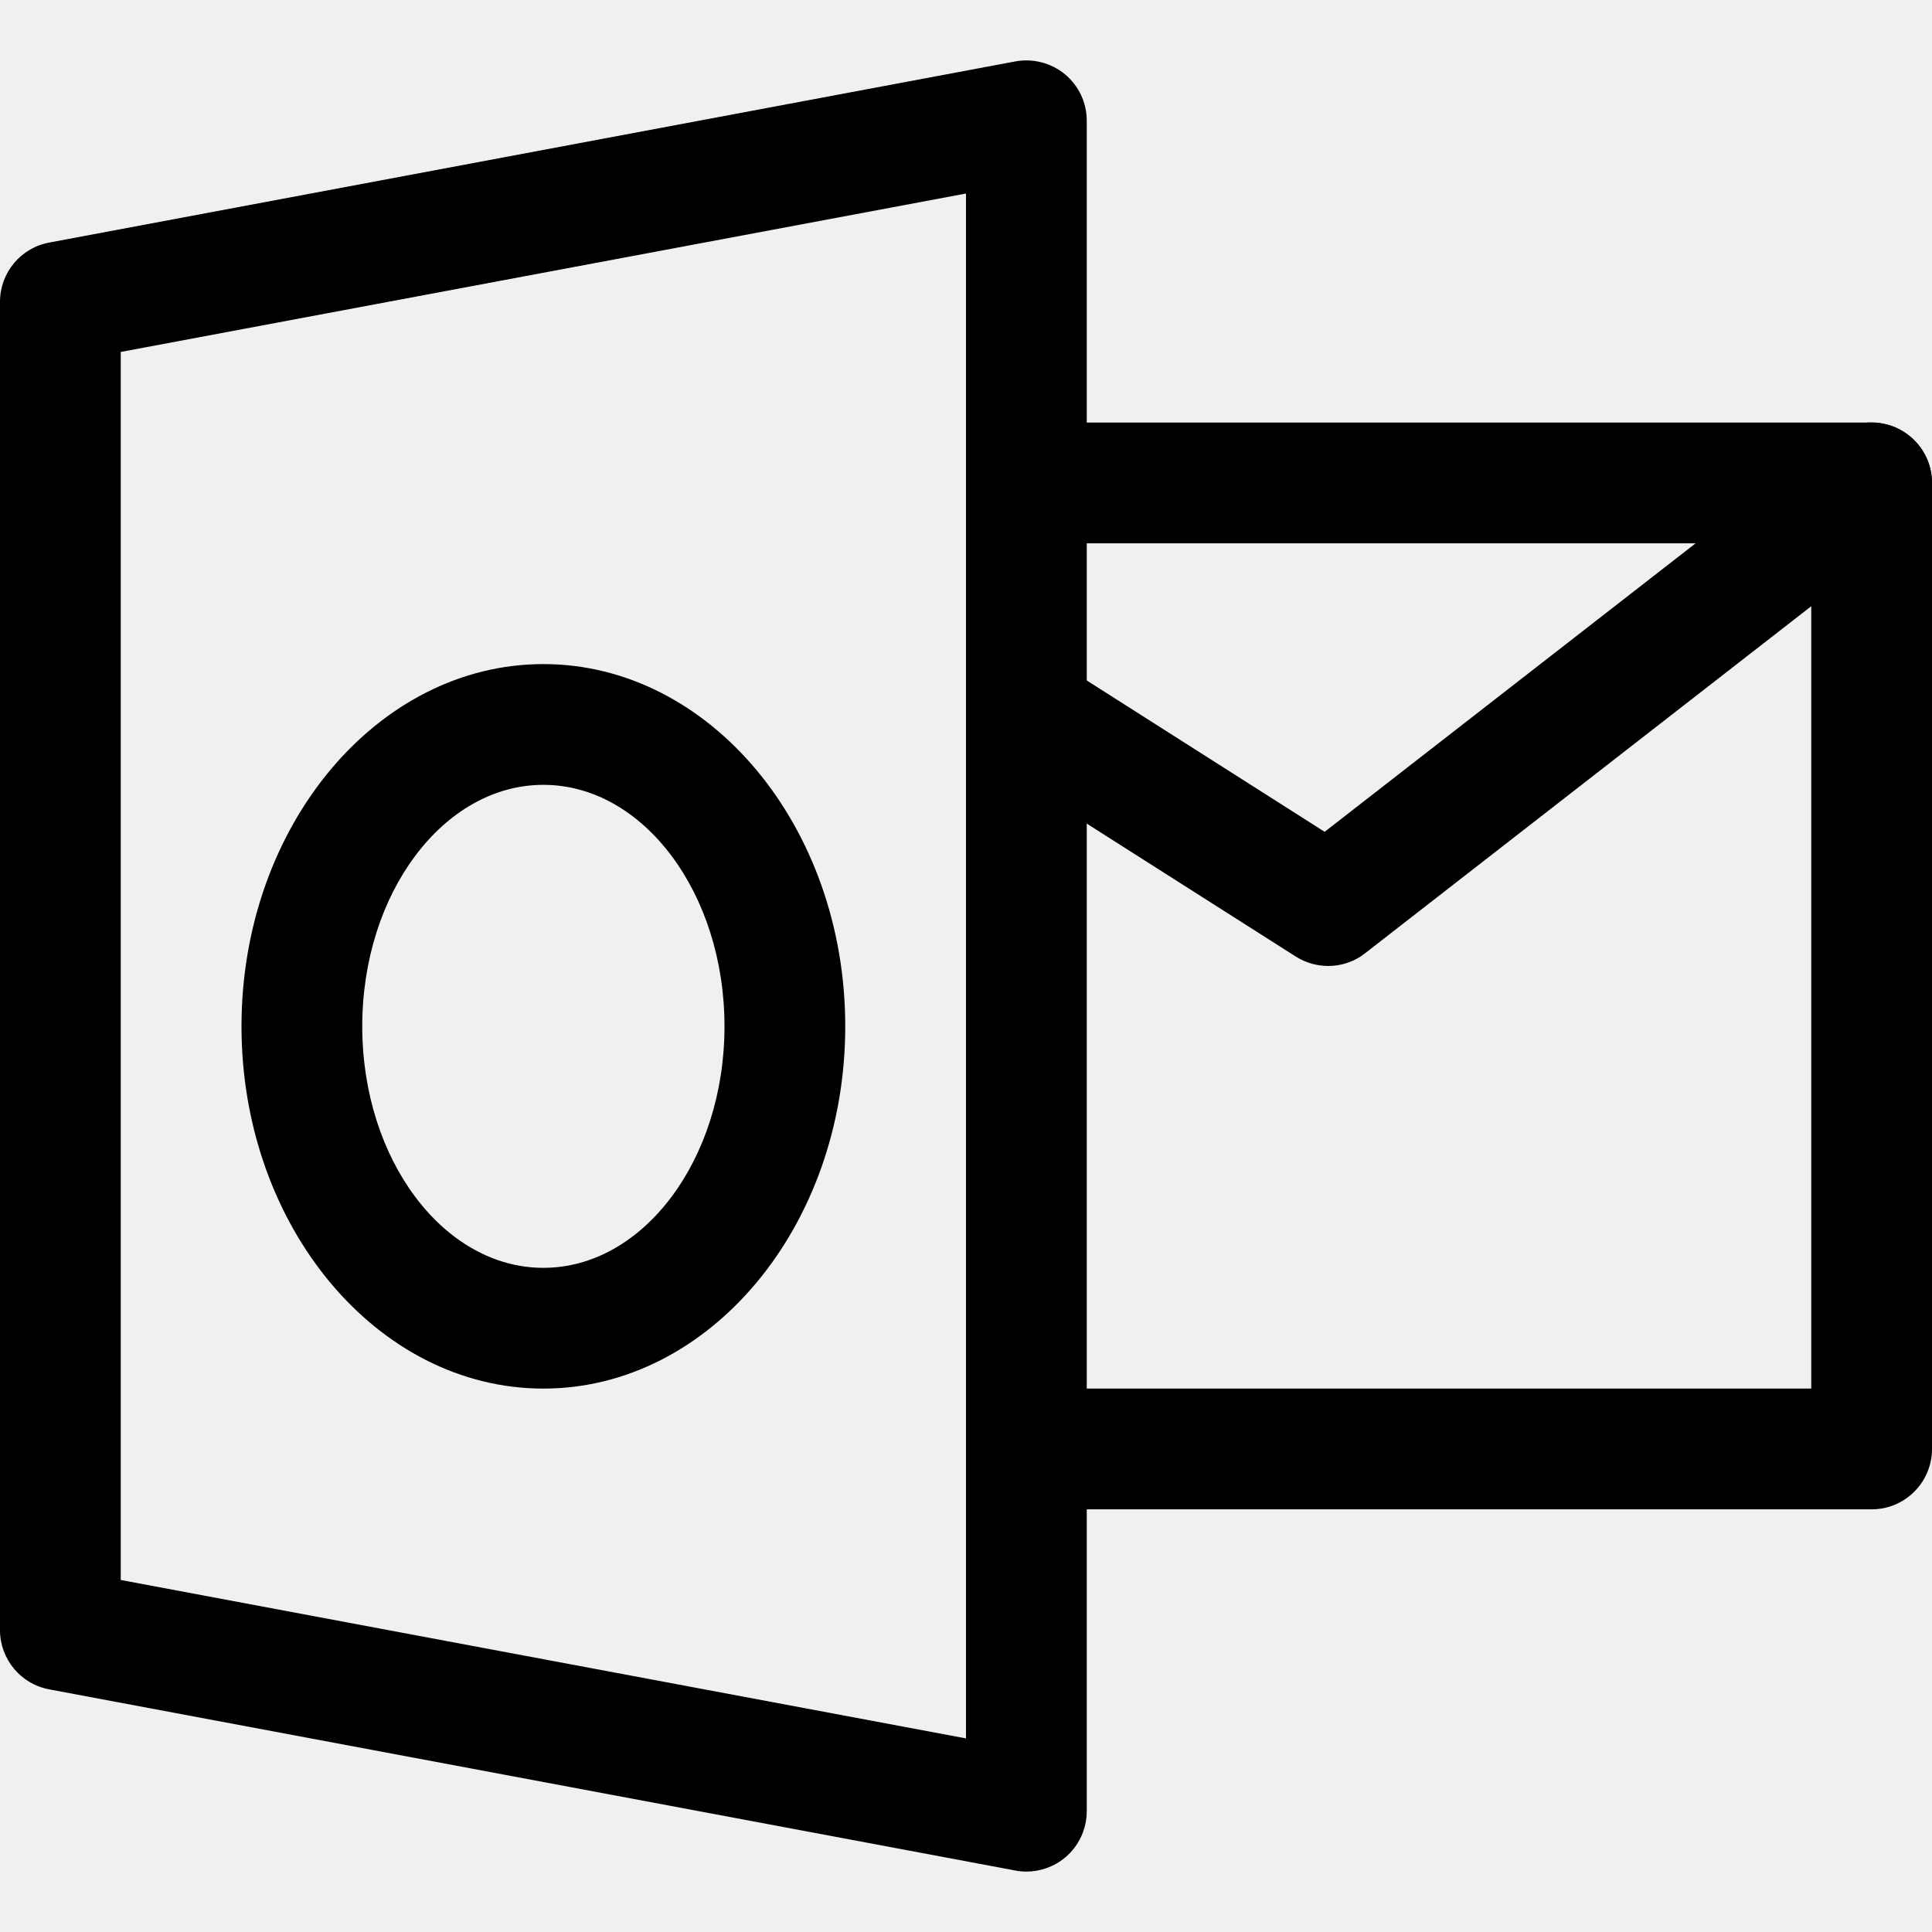
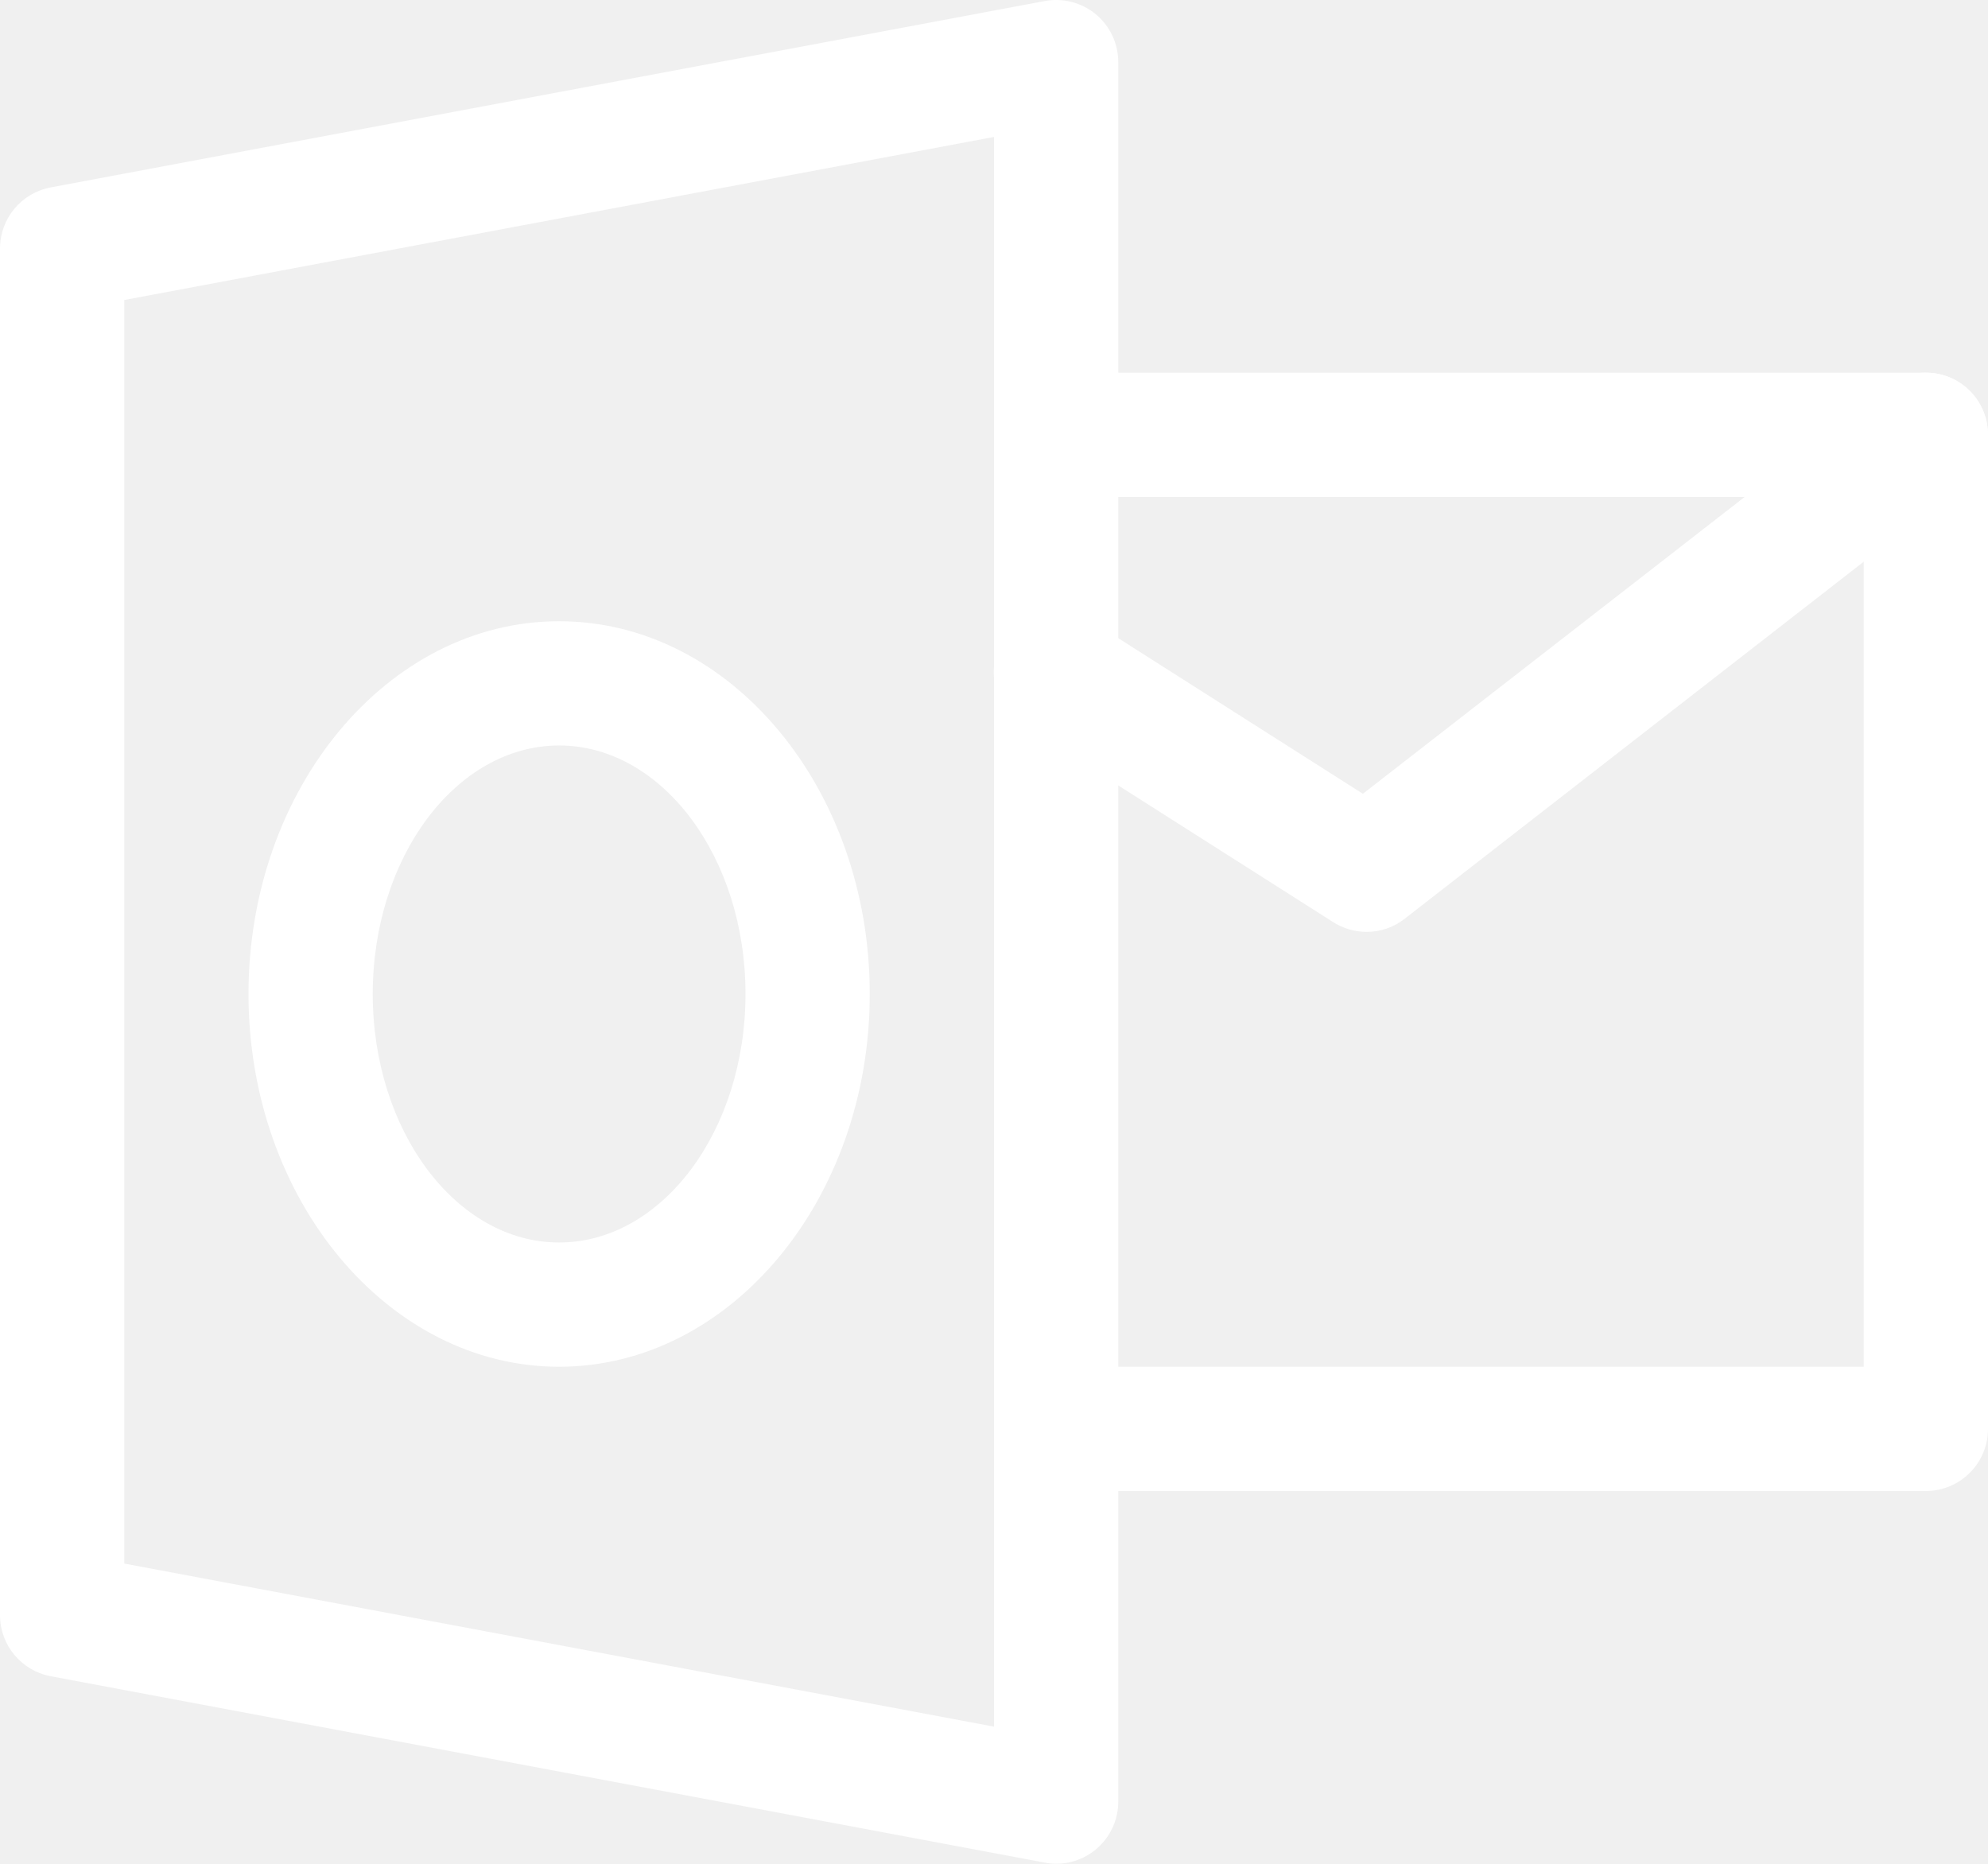
- <svg xmlns="http://www.w3.org/2000/svg" version="1.1" id="Capa_1" x="0px" y="0px" viewBox="0 0 512 512" style="enable-background:new 0 0 512 512;" xml:space="preserve">
-   <g>
-     <g>
-       <path d="M282.208,19.67c-3.648-3.008-8.48-4.256-13.152-3.392l-256,48C5.472,65.686,0,72.278,0,79.99v352    c0,7.68,5.472,14.304,13.056,15.712l256,48c0.96,0.192,1.984,0.288,2.944,0.288c3.68,0,7.328-1.28,10.208-3.68    c3.68-3.04,5.792-7.584,5.792-12.32v-448C288,27.222,285.888,22.71,282.208,19.67z M256,460.694L32,418.71V93.27l224-41.984    V460.694z" />
-     </g>
-   </g>
-   <g>
-     <g>
-       <path d="M144,175.99c-44.096,0-80,43.072-80,96s35.904,96,80,96s80-43.072,80-96S188.096,175.99,144,175.99z M144,335.99    c-26.464,0-48-28.704-48-64c0-35.296,21.536-64,48-64s48,28.704,48,64S170.464,335.99,144,335.99z" />
-     </g>
-   </g>
-   <g>
-     <g>
-       <path d="M496,111.99H272c-8.832,0-16,7.168-16,16s7.168,16,16,16h208v224H272c-8.832,0-16,7.168-16,16c0,8.832,7.168,16,16,16h224    c8.832,0,16-7.168,16-16v-256C512,119.158,504.832,111.99,496,111.99z" />
-     </g>
-   </g>
-   <g>
-     <g>
-       <path d="M508.608,118.134c-5.472-6.976-15.52-8.256-22.432-2.784L351.04,220.438l-70.464-44.832    c-7.392-4.704-17.312-2.528-22.08,4.928c-4.736,7.456-2.528,17.344,4.896,22.08l80,50.88c2.624,1.664,5.632,2.496,8.608,2.496    c3.456,0,6.944-1.12,9.792-3.392l144-112C512.8,135.158,514.048,125.11,508.608,118.134z" />
-     </g>
-   </g>
-   <g>
- </g>
-   <g>
- </g>
-   <g>
- </g>
-   <g>
- </g>
-   <g>
- </g>
-   <g>
- </g>
-   <g>
- </g>
-   <g>
- </g>
-   <g>
- </g>
-   <g>
- </g>
-   <g>
- </g>
-   <g>
- </g>
-   <g>
- </g>
-   <g>
- </g>
-   <g>
- </g>
+ <svg xmlns="http://www.w3.org/2000/svg" id="Capa_1" data-name="Capa 1" viewBox="0 0 512 479.98">
+   <defs>
+     <style>.cls-1{fill:#fff;}</style>
+   </defs>
+   <path class="cls-1" d="M282.21,19.67a16.07,16.07,0,0,0-13.15-3.39l-256,48A16,16,0,0,0,0,80V432A16,16,0,0,0,13.06,447.7l256,48A15.42,15.42,0,0,0,272,496a16,16,0,0,0,16-16V32A16,16,0,0,0,282.21,19.67ZM256,460.69l-224-42V93.27l224-42Z" transform="translate(0 -16.01)" />
+   <path class="cls-1" d="M144,176c-44.1,0-80,43.07-80,96s35.9,96,80,96,80-43.07,80-96S188.1,176,144,176Zm0,160c-26.46,0-48-28.7-48-64s21.54-64,48-64,48,28.7,48,64S170.46,336,144,336Z" transform="translate(0 -16.01)" />
+   <path class="cls-1" d="M496,112H272a16,16,0,1,0,0,32H480V368H272a16,16,0,0,0,0,32H496a16,16,0,0,0,16-16V128A16,16,0,0,0,496,112Z" transform="translate(0 -16.01)" />
+   <path class="cls-1" d="M508.61,118.13a16,16,0,0,0-22.43-2.78L351,220.44l-70.46-44.83a16,16,0,0,0-17.19,27l80,50.88A16.07,16.07,0,0,0,352,256a15.7,15.7,0,0,0,9.79-3.39l144-112A16,16,0,0,0,508.61,118.13Z" transform="translate(0 -16.01)" />
</svg>
